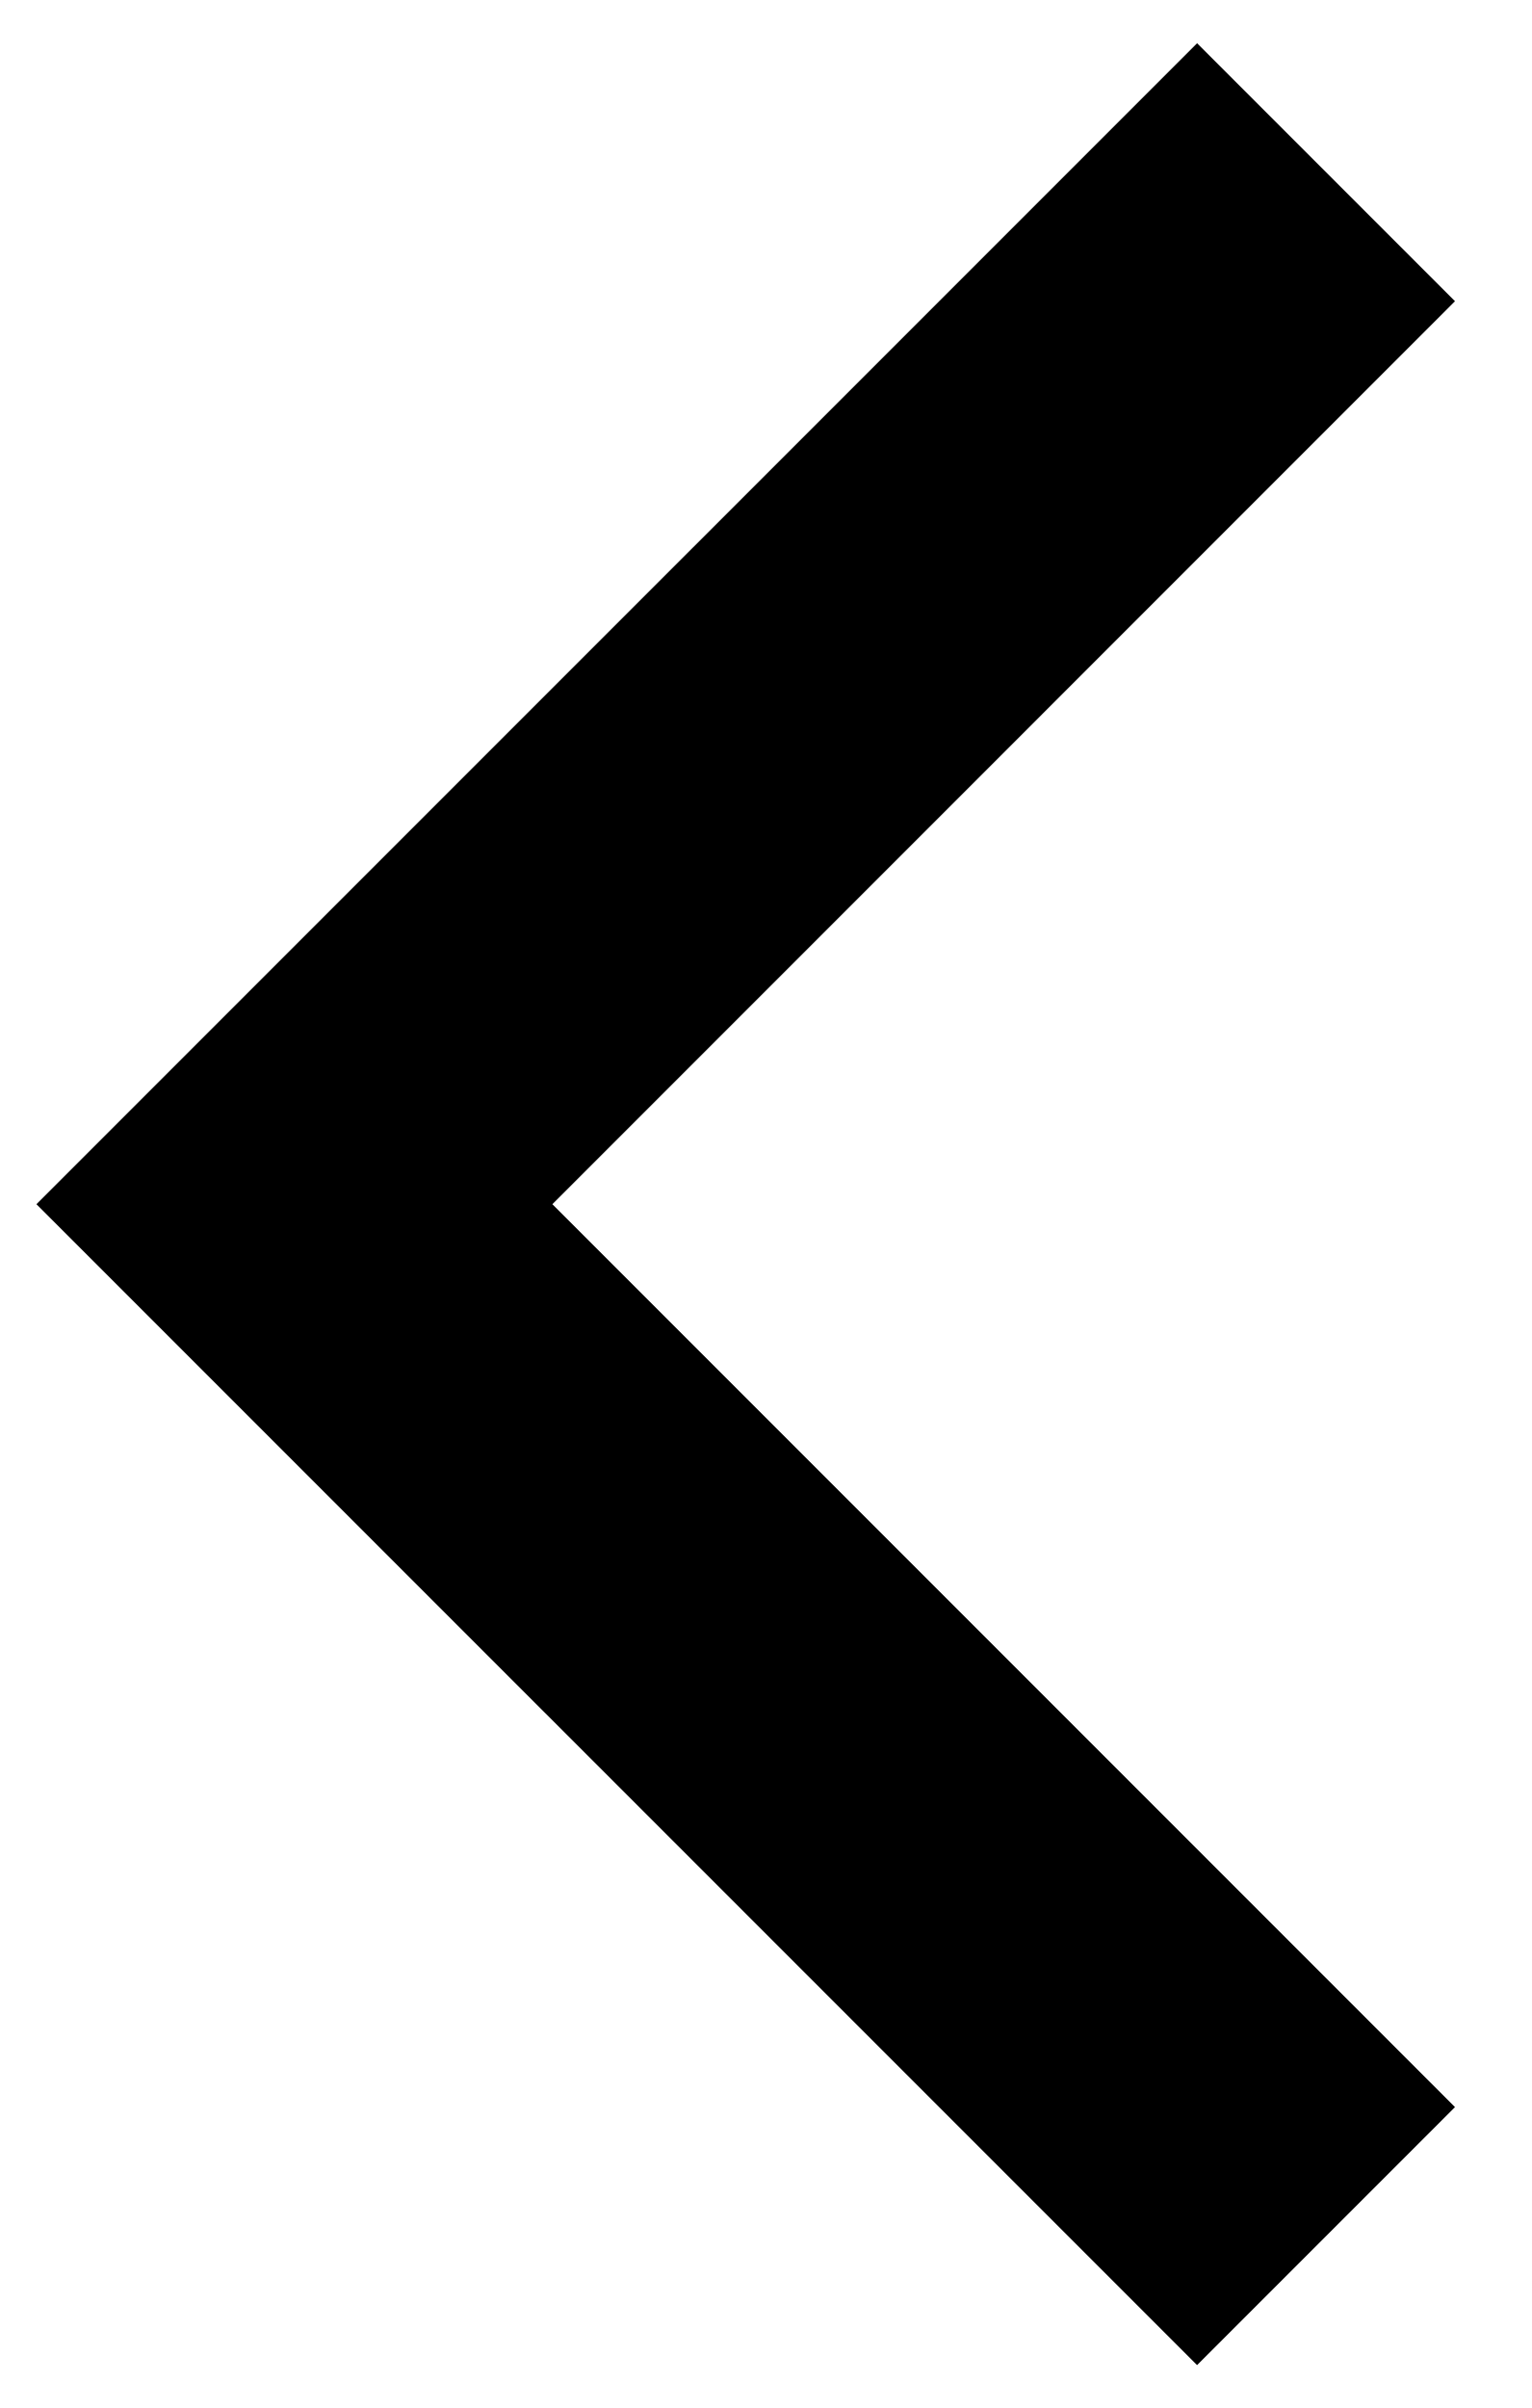
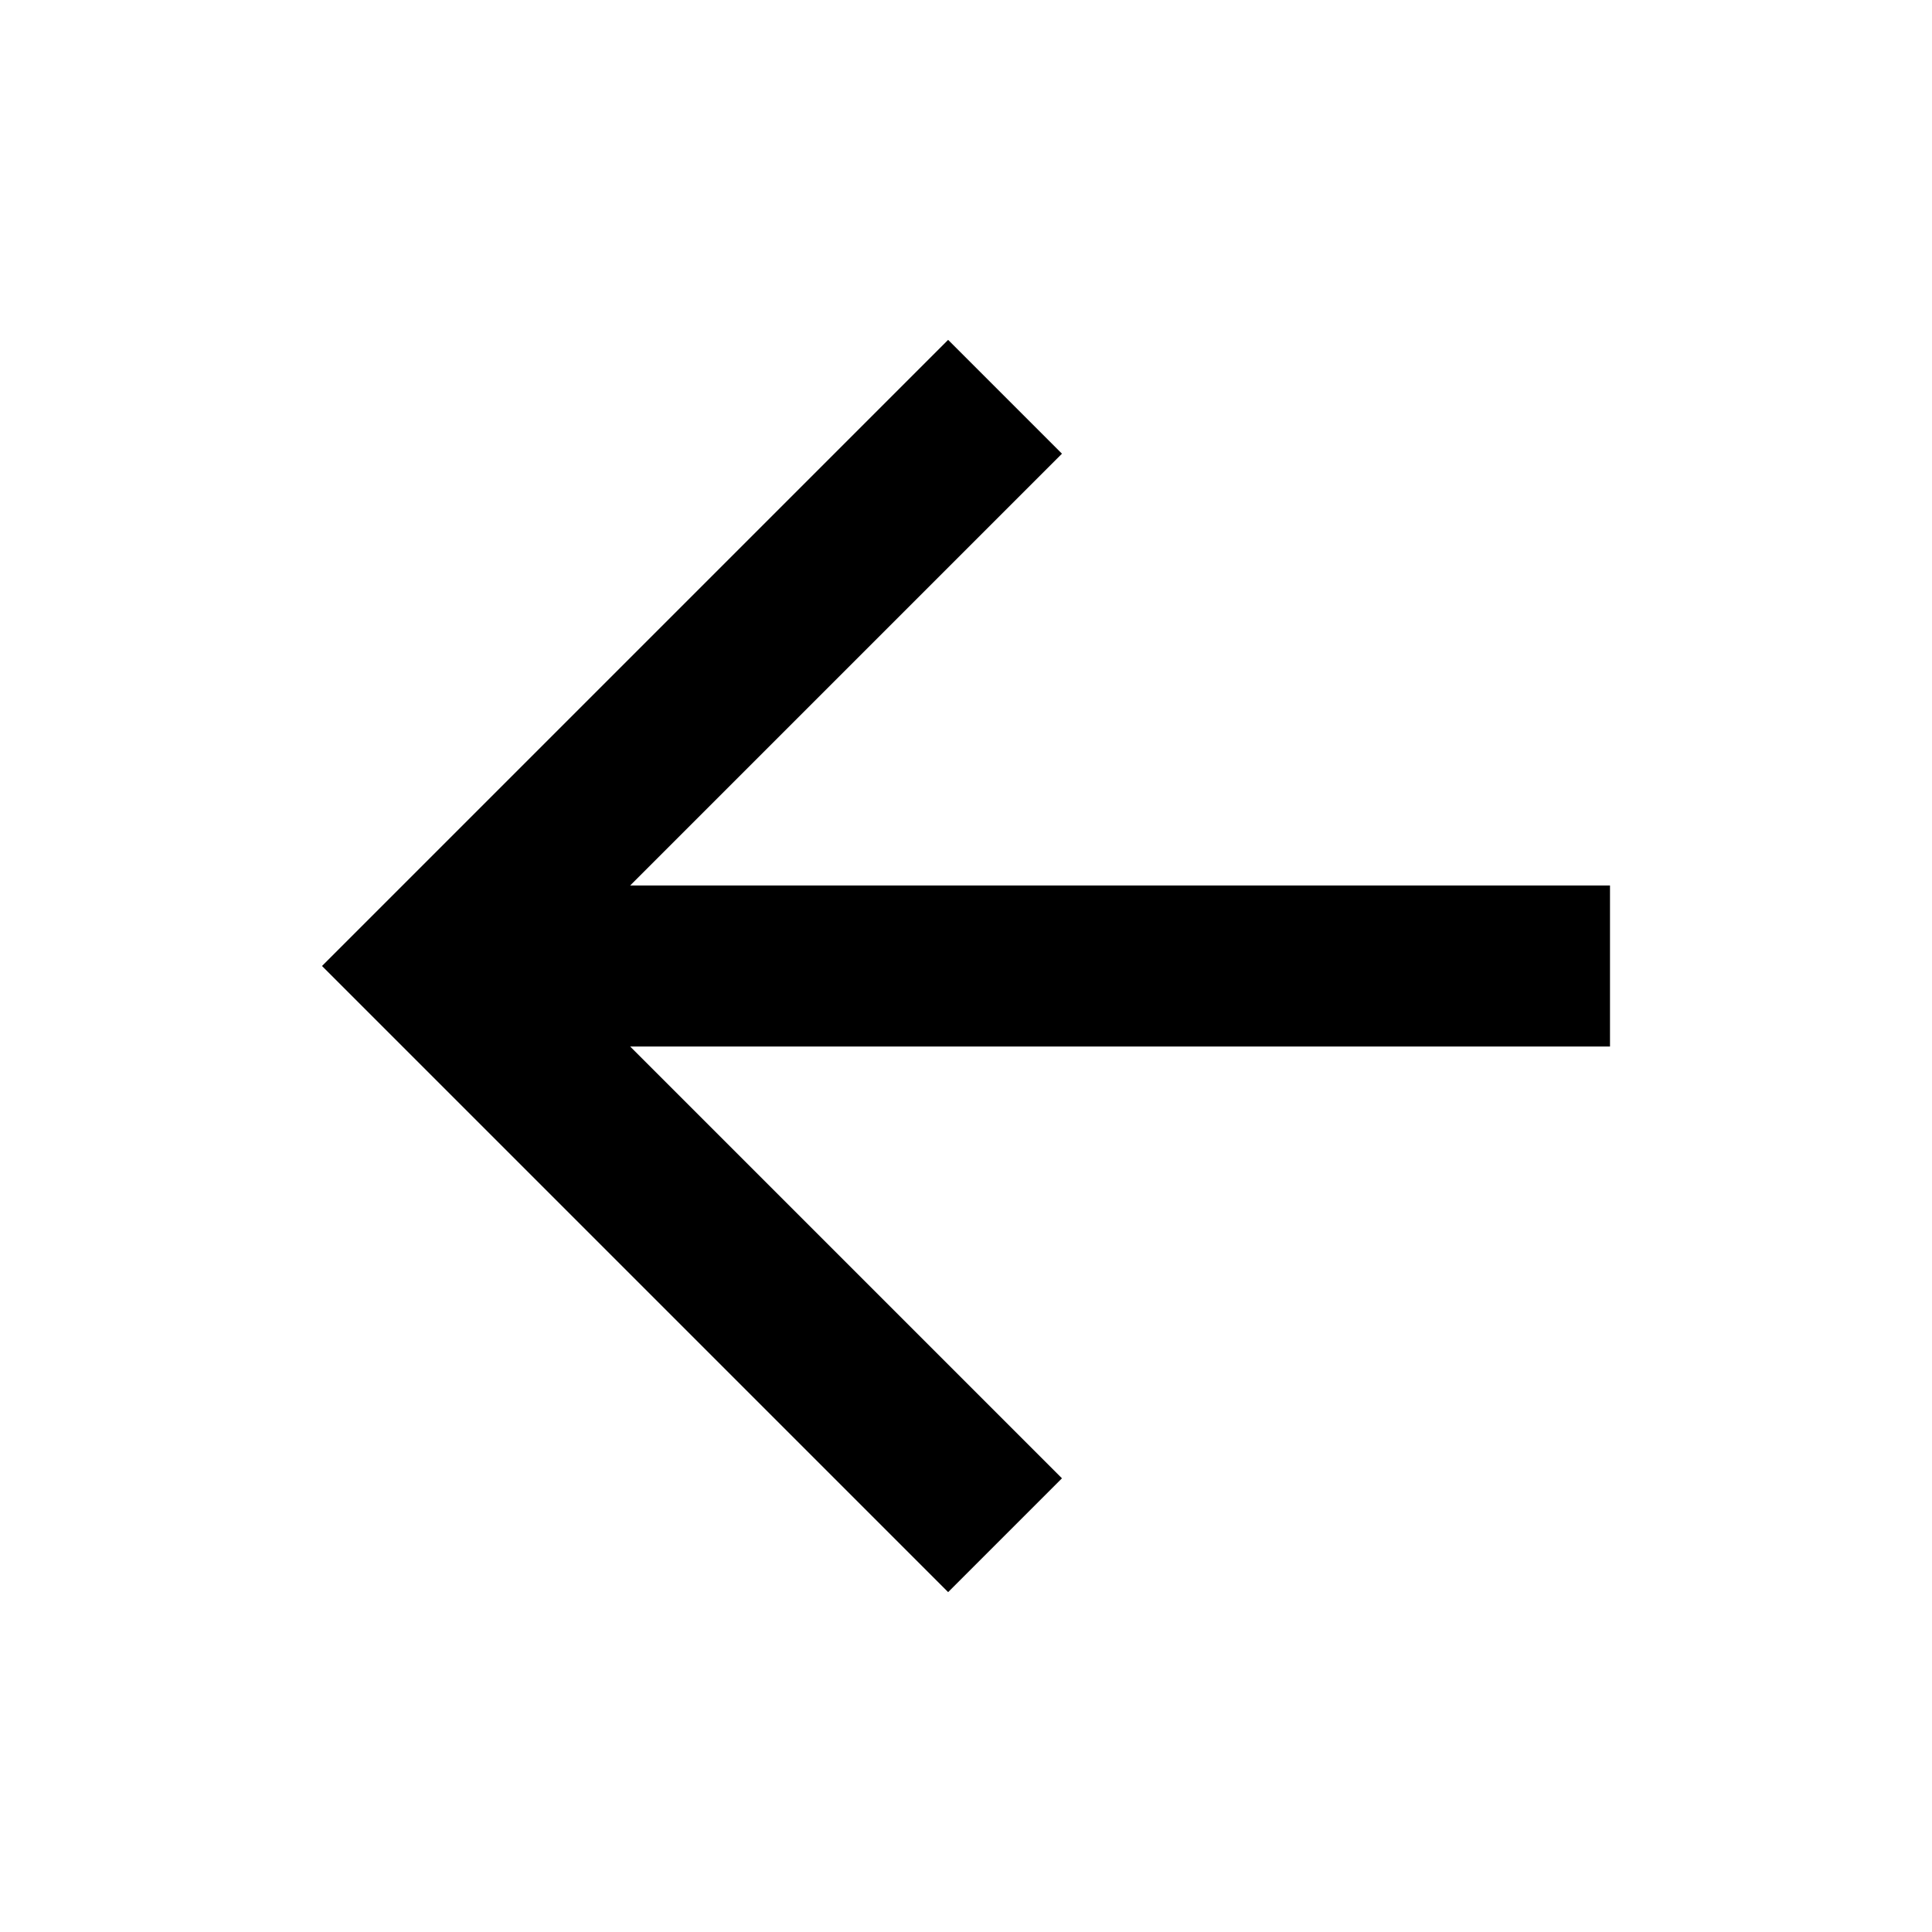
- <svg xmlns="http://www.w3.org/2000/svg" width="14" height="22" viewBox="0 0 14 22" fill="none">
-   <path d="M5.048 11.002L13.297 19.251L10.94 21.608L0.333 11.002L10.94 0.395L13.297 2.752L5.048 11.002Z" fill="black" />
+ <svg xmlns="http://www.w3.org/2000/svg" width="24" height="24" viewBox="0 0 24 24" fill="none">
+   <path d="M7.828 11L13.192 5.636L11.778 4.222L4 12L11.778 19.778L13.192 18.364L7.828 13H20V11H7.828Z" fill="black" />
</svg>
